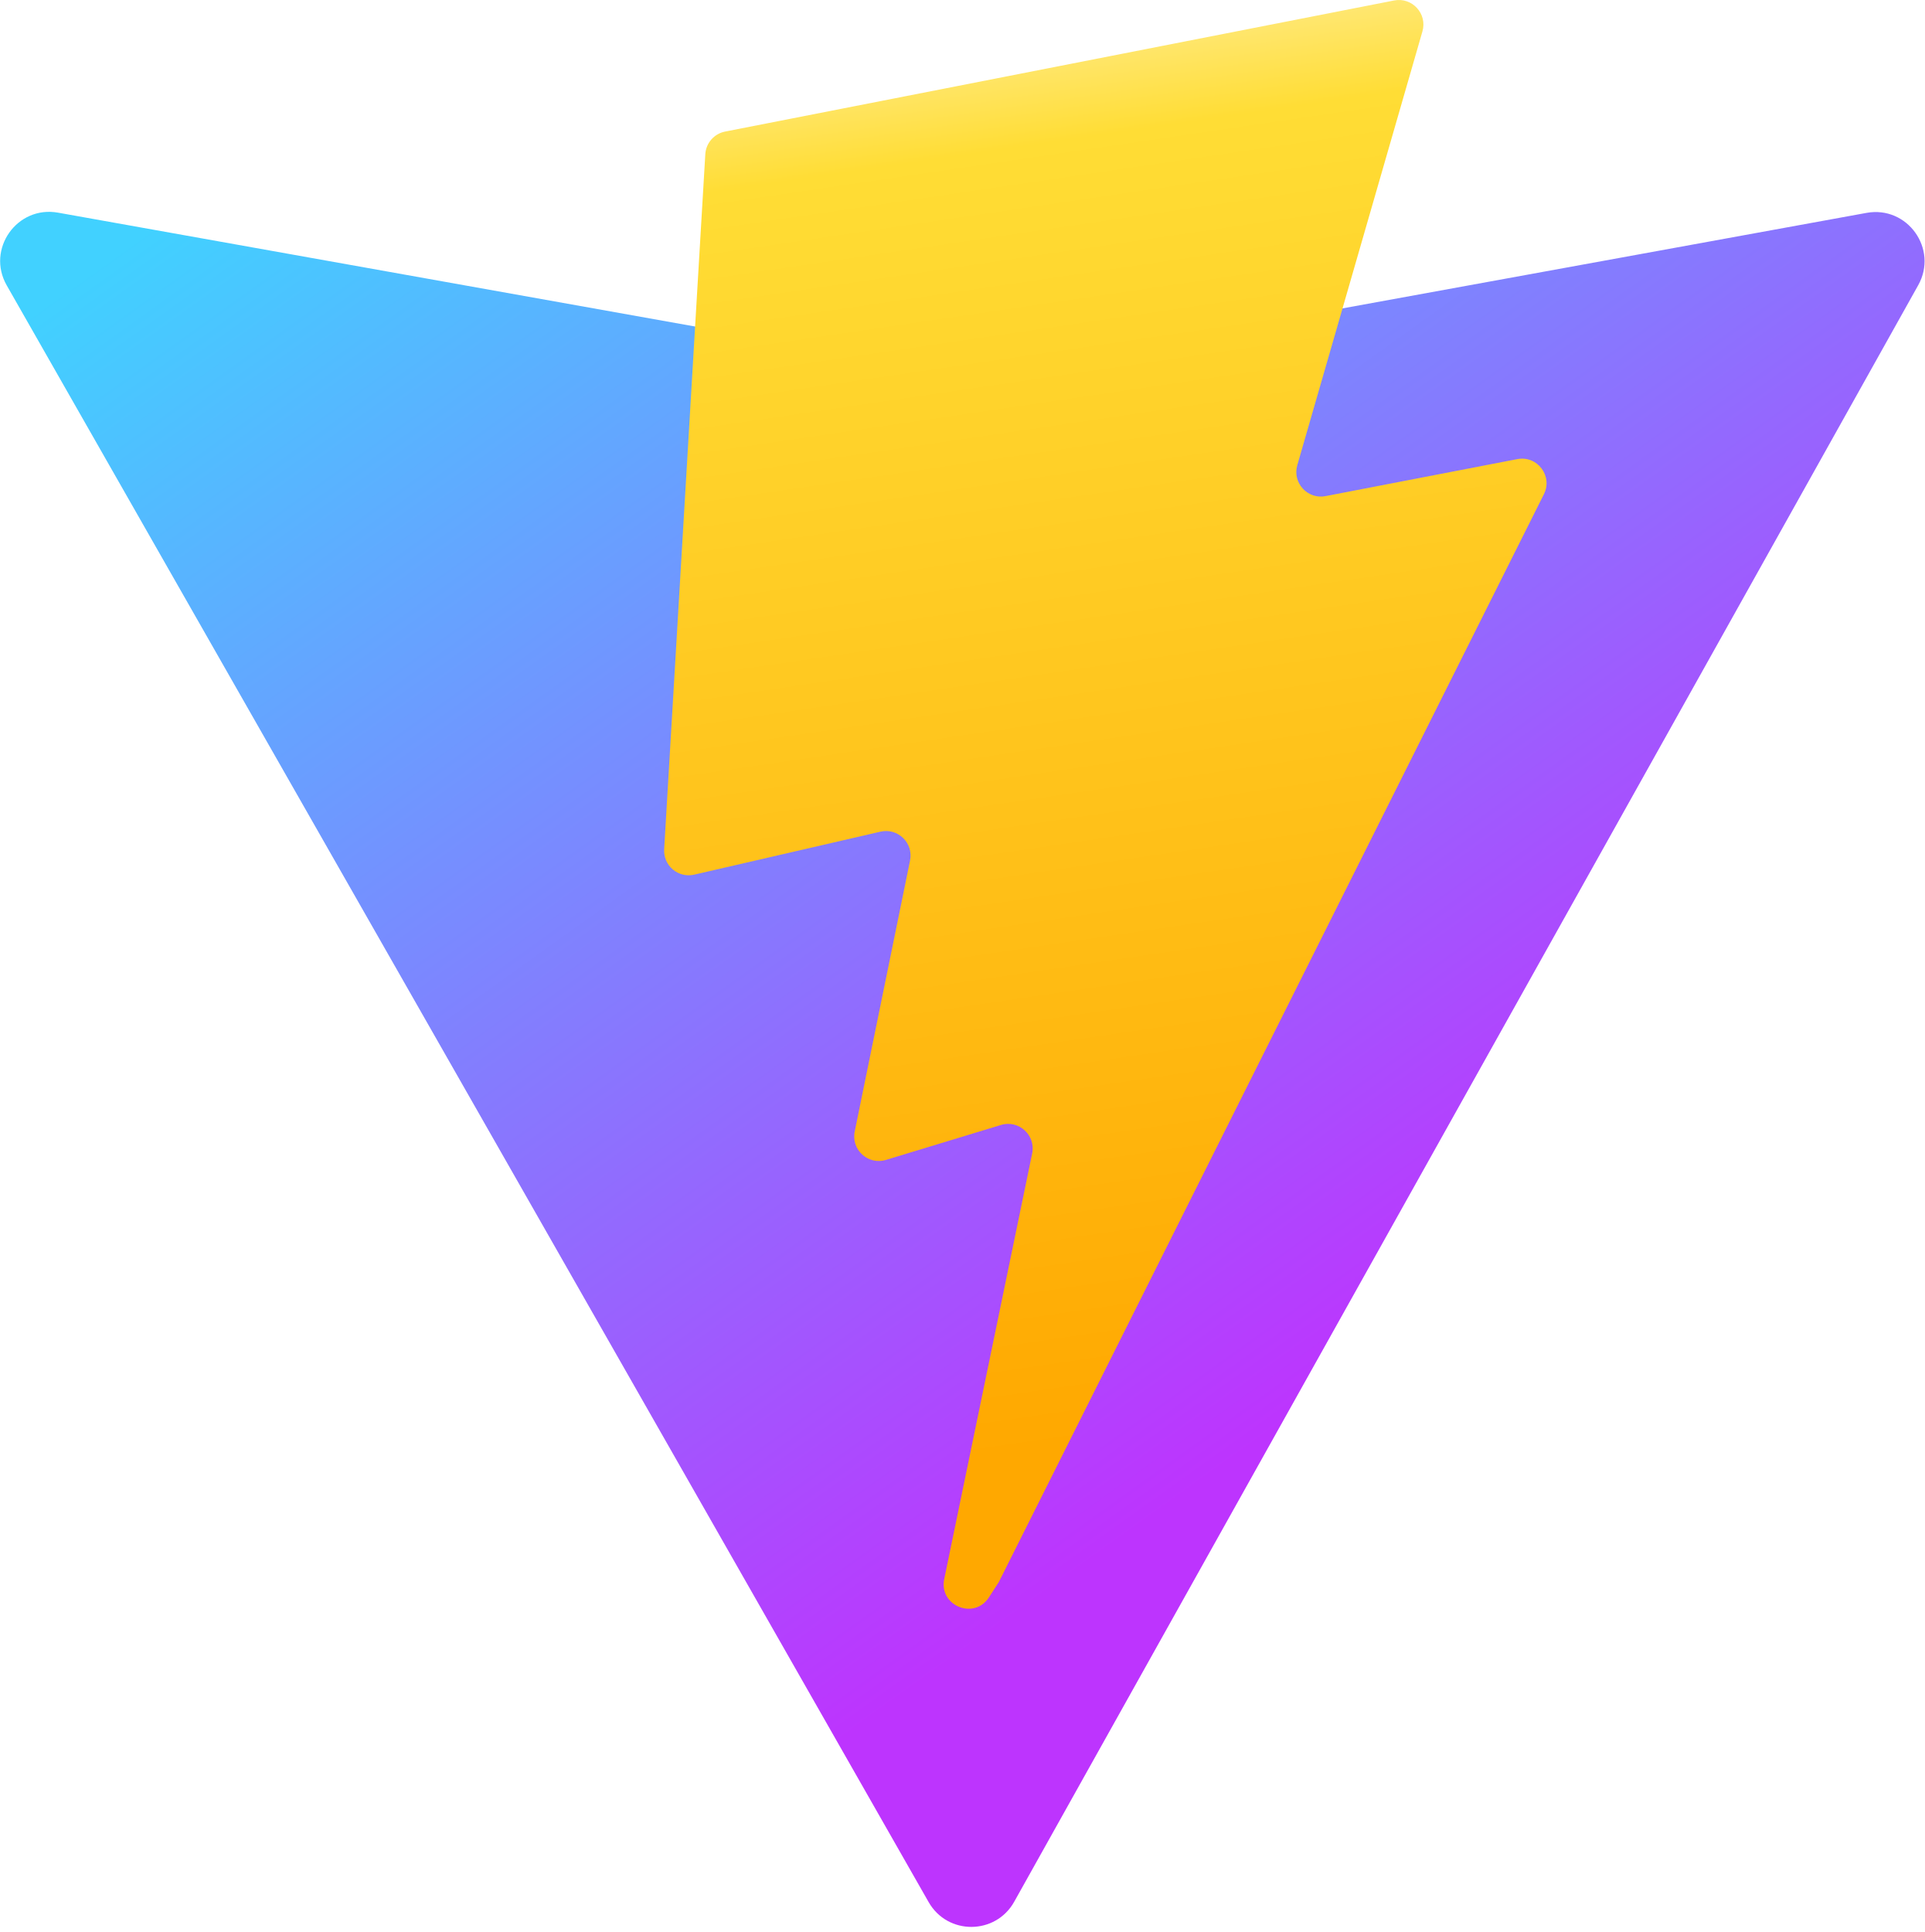
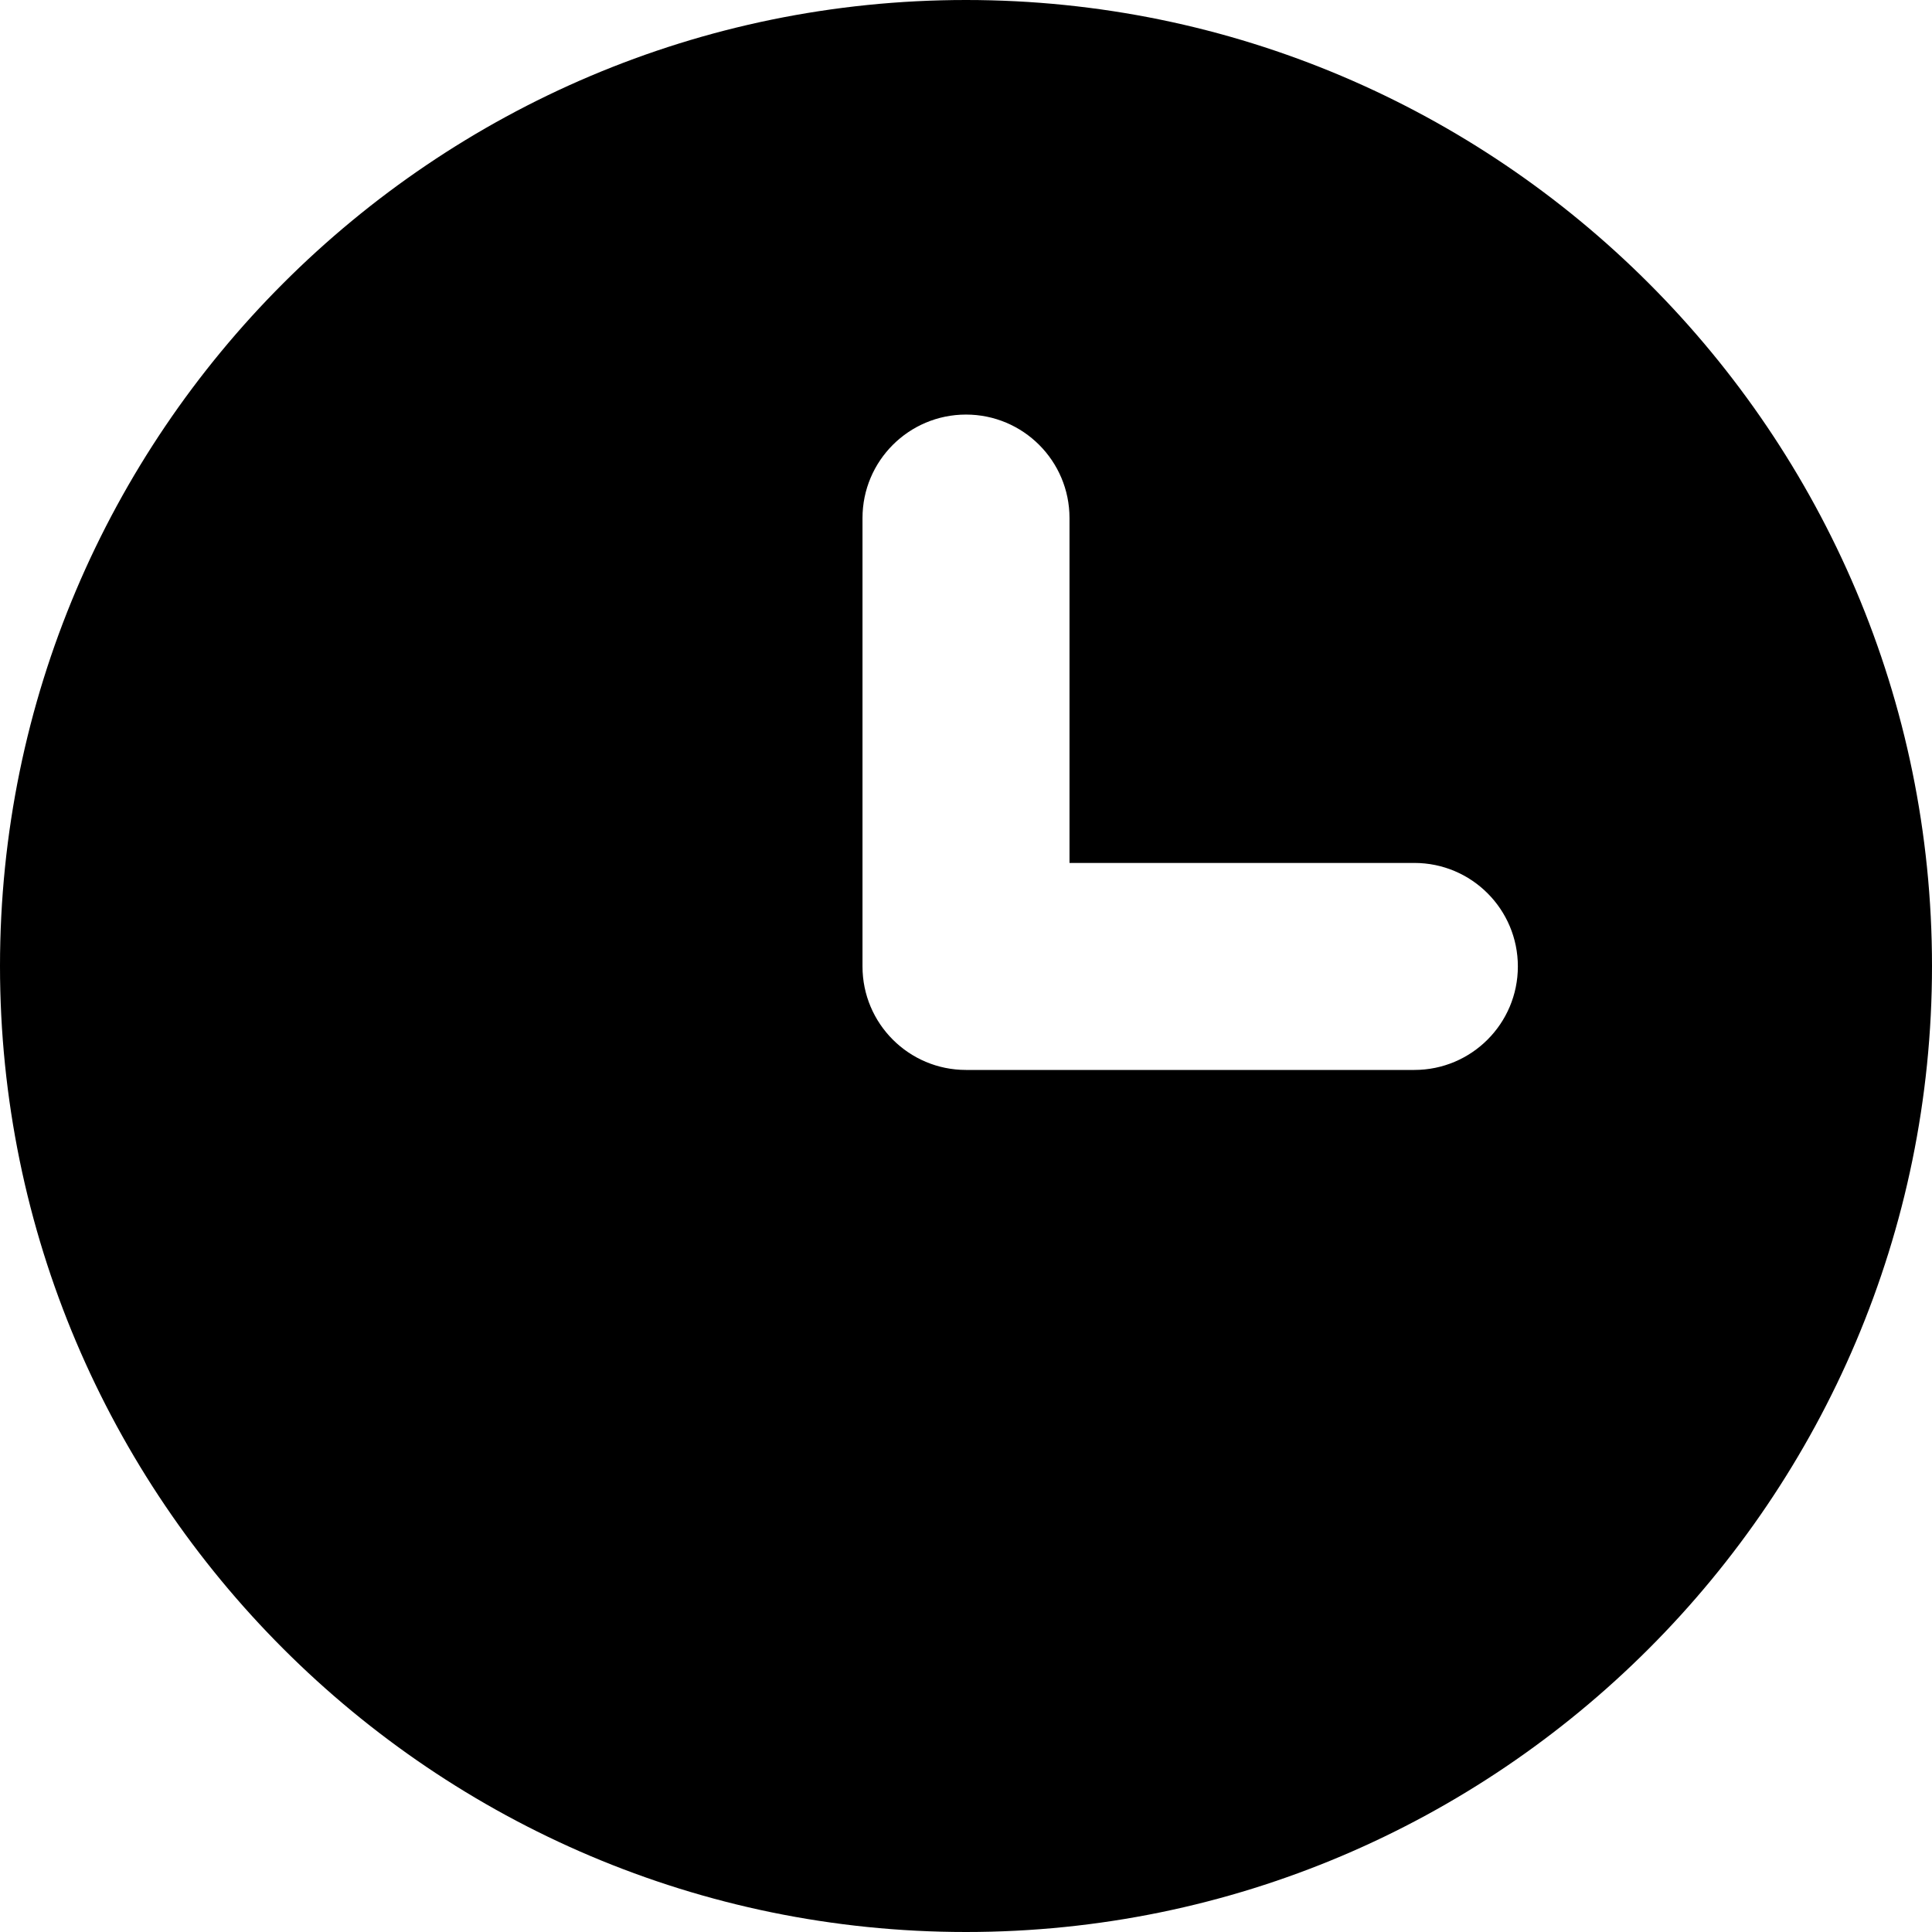
- <svg xmlns="http://www.w3.org/2000/svg" aria-hidden="true" role="img" class="iconify iconify--logos" width="31.88" height="32" preserveAspectRatio="xMidYMid meet" viewBox="0 0 256 257">
-   <defs>
-     <linearGradient id="IconifyId1813088fe1fbc01fb466" x1="-.828%" x2="57.636%" y1="7.652%" y2="78.411%">
-       <stop offset="0%" stop-color="#41D1FF" />
-       <stop offset="100%" stop-color="#BD34FE" />
-     </linearGradient>
-     <linearGradient id="IconifyId1813088fe1fbc01fb467" x1="43.376%" x2="50.316%" y1="2.242%" y2="89.03%">
-       <stop offset="0%" stop-color="#FFEA83" />
-       <stop offset="8.333%" stop-color="#FFDD35" />
-       <stop offset="100%" stop-color="#FFA800" />
-     </linearGradient>
-   </defs>
-   <path fill="url(#IconifyId1813088fe1fbc01fb466)" d="M255.153 37.938L134.897 252.976c-2.483 4.44-8.862 4.466-11.382.048L.875 37.958c-2.746-4.814 1.371-10.646 6.827-9.67l120.385 21.517a6.537 6.537 0 0 0 2.322-.004l117.867-21.483c5.438-.991 9.574 4.796 6.877 9.62Z" />
-   <path fill="url(#IconifyId1813088fe1fbc01fb467)" d="M185.432.063L96.44 17.501a3.268 3.268 0 0 0-2.634 3.014l-5.474 92.456a3.268 3.268 0 0 0 3.997 3.378l24.777-5.718c2.318-.535 4.413 1.507 3.936 3.838l-7.361 36.047c-.495 2.426 1.782 4.5 4.151 3.78l15.304-4.649c2.372-.72 4.652 1.36 4.15 3.788l-11.698 56.621c-.732 3.542 3.979 5.473 5.943 2.437l1.313-2.028l72.516-144.72c1.215-2.423-.88-5.186-3.54-4.672l-25.505 4.922c-2.396.462-4.435-1.77-3.759-4.114l16.646-57.705c.677-2.35-1.37-4.583-3.769-4.113Z" />
+ <svg xmlns="http://www.w3.org/2000/svg" fill="#000000" height="800px" width="800px" version="1.1" id="Layer_1" viewBox="0 0 512 512" xml:space="preserve">
+   <g>
+     <g>
+       <path d="M256,0C114.842,0,0,114.842,0,256s114.842,256,256,256s256-114.842,256-256S397.158,0,256,0z M374.821,283.546H256    c-15.148,0-27.429-12.283-27.429-27.429V137.295c0-15.148,12.281-27.429,27.429-27.429s27.429,12.281,27.429,27.429v91.394h91.392    c15.148,0,27.429,12.279,27.429,27.429C402.249,271.263,389.968,283.546,374.821,283.546z" />
+     </g>
+   </g>
</svg>
